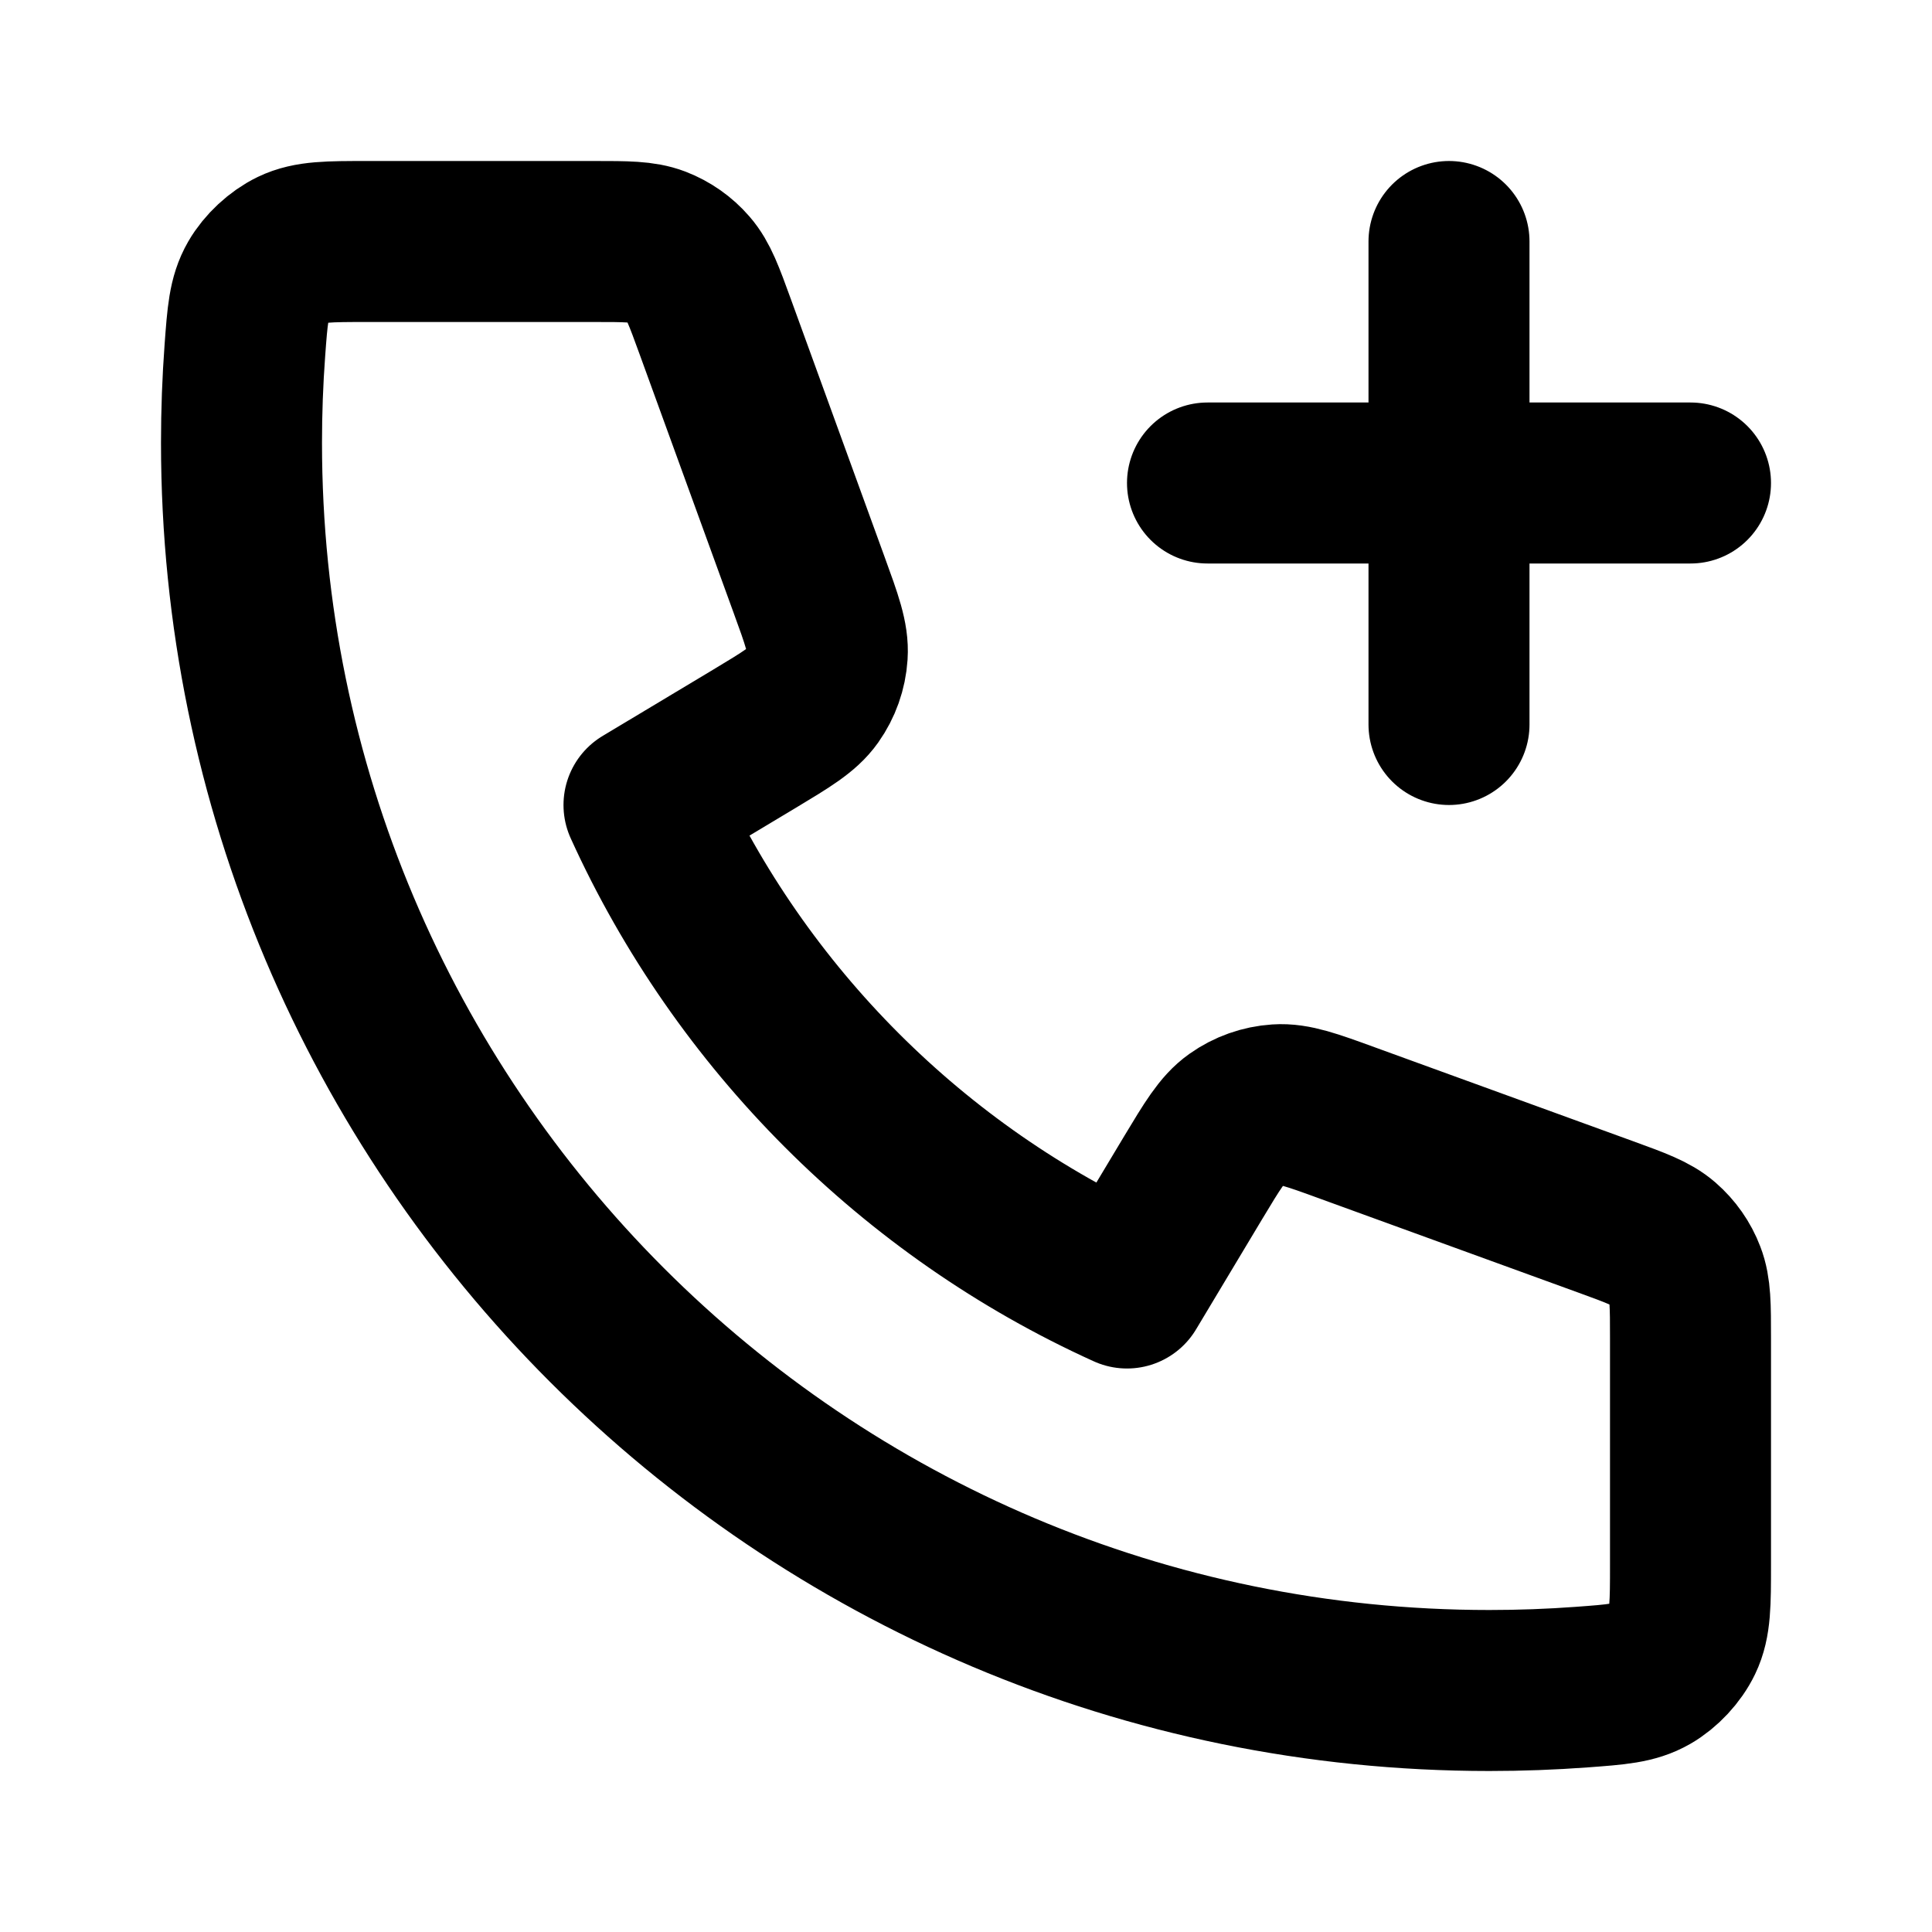
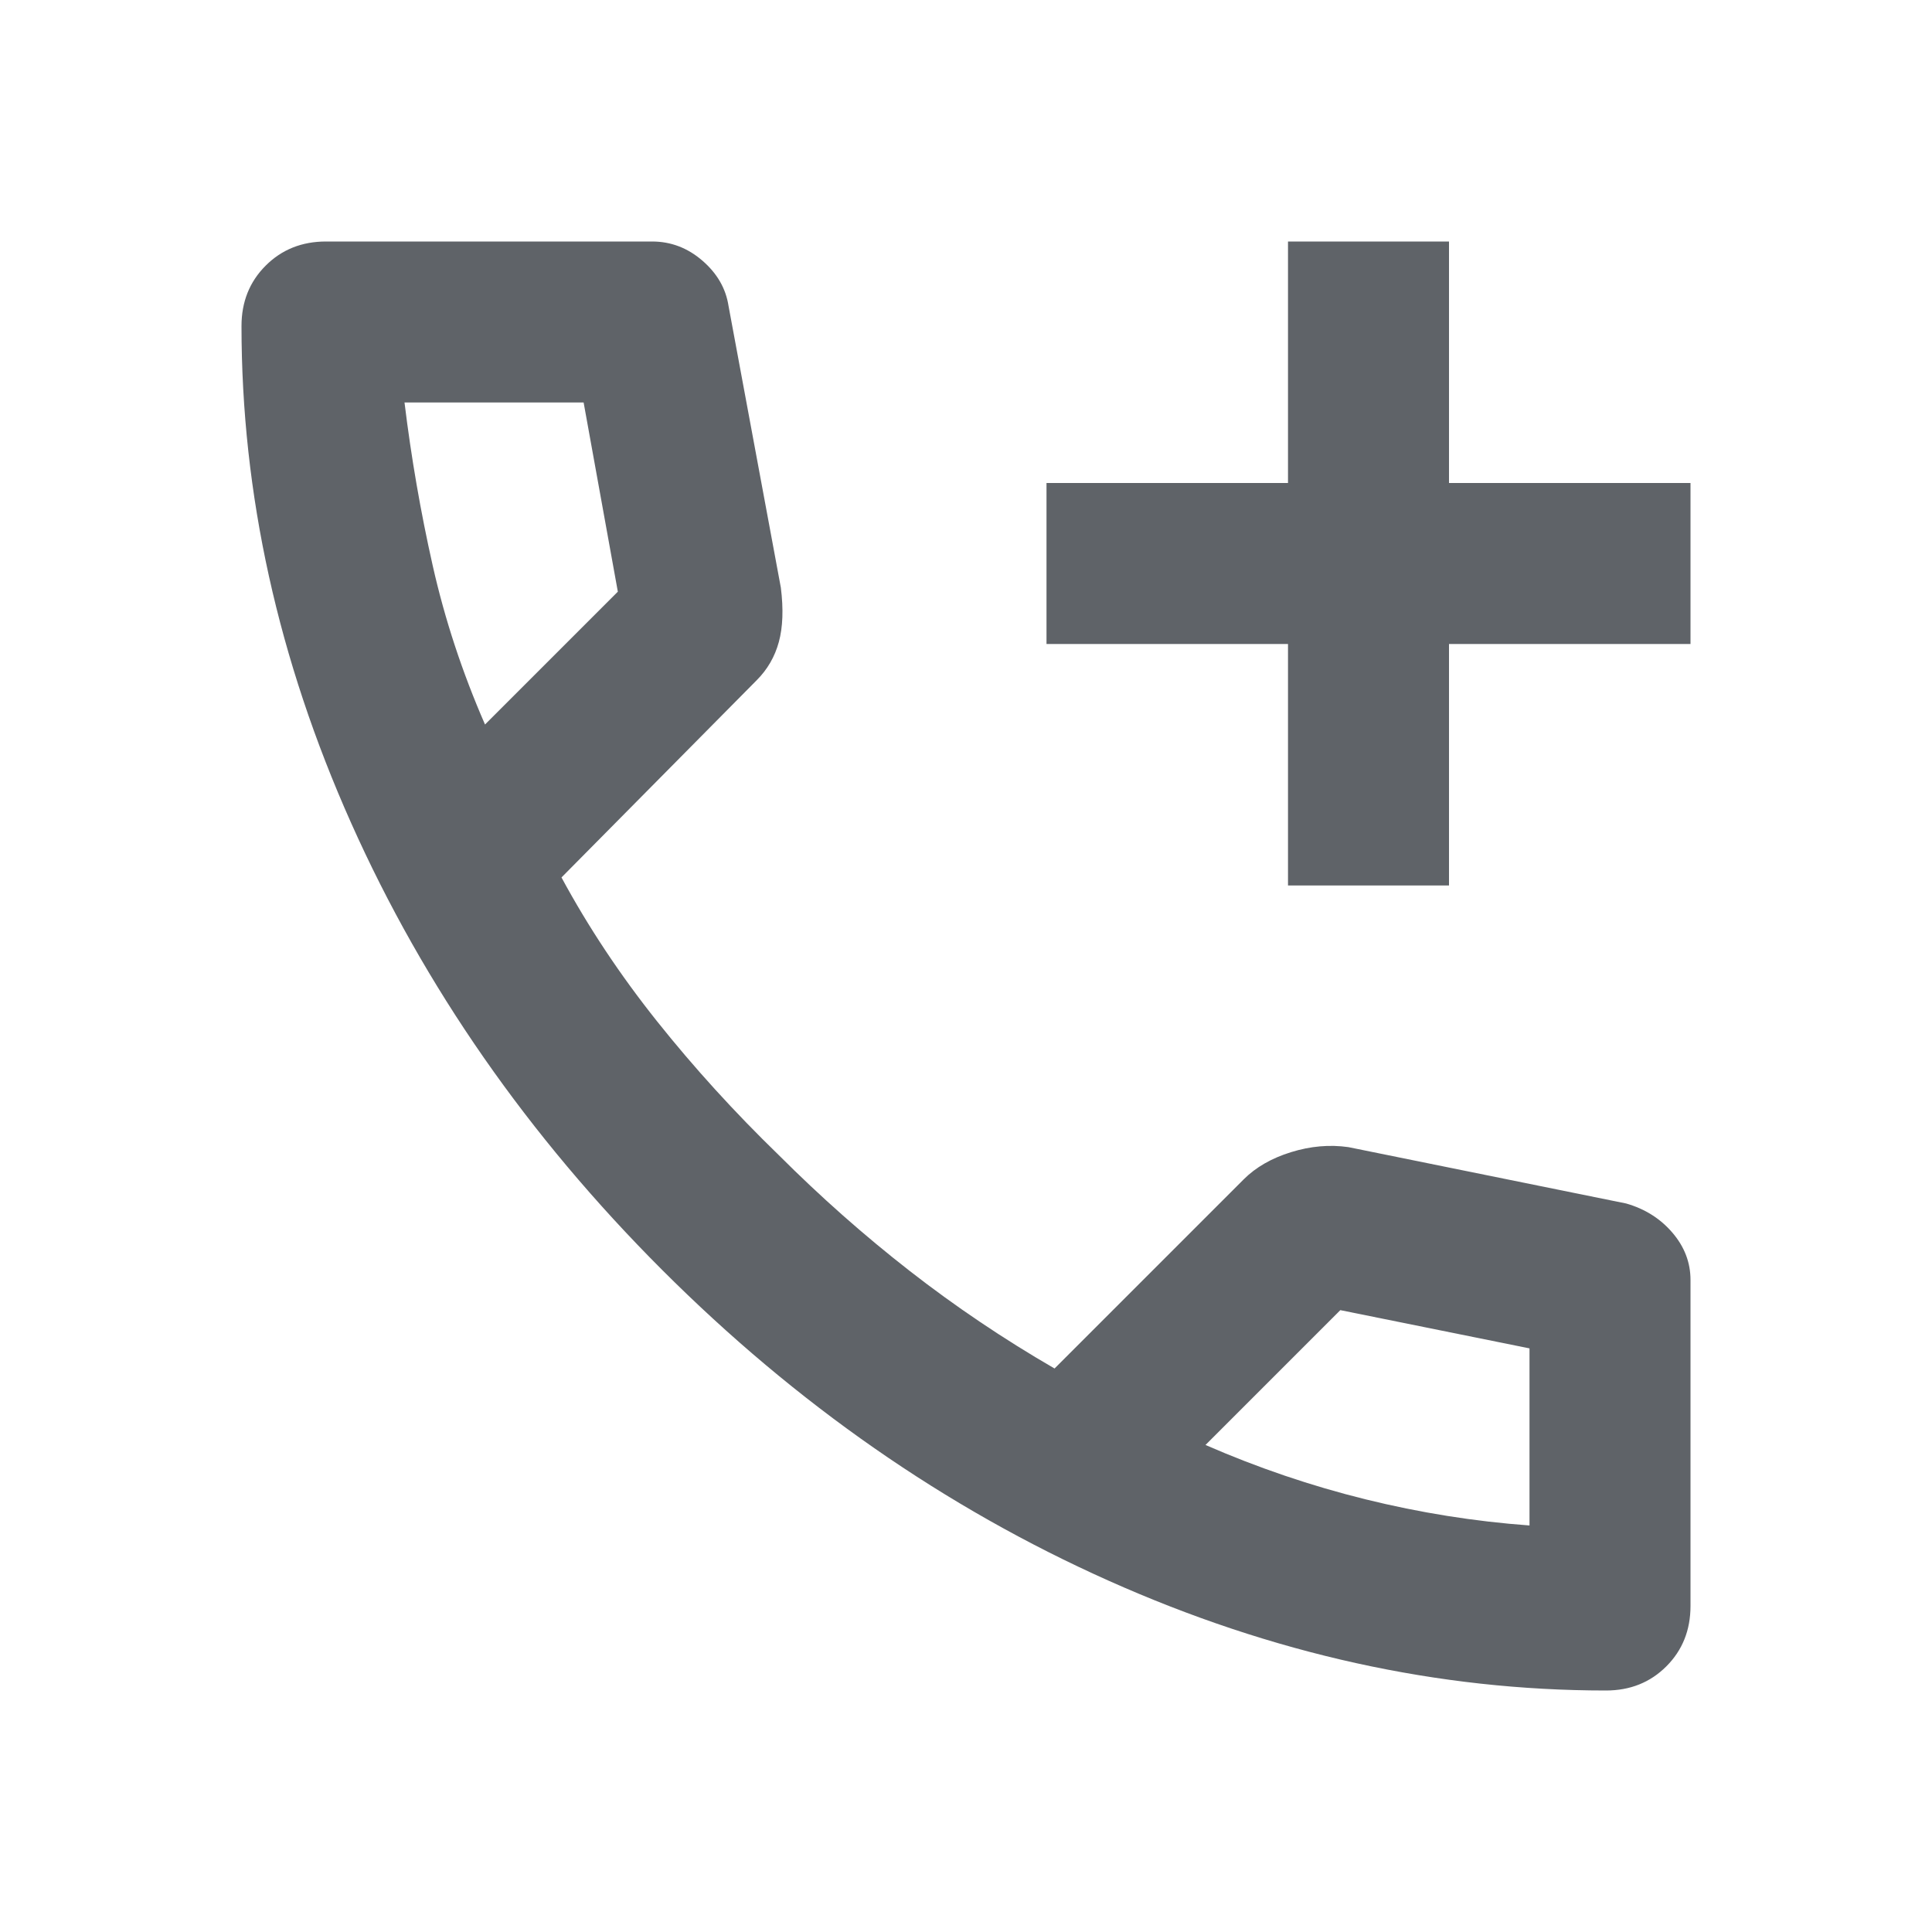
- <svg xmlns="http://www.w3.org/2000/svg" width="800px" height="800px" viewBox="0 0 24 24" fill="none">
-   <path d="M18 9V6M18 6V3M18 6H15M18 6H21M18.5 21C9.94 21 3 14.06 3 5.5C3 5.114 3.014 4.731 3.042 4.352C3.074 3.917 3.09 3.699 3.204 3.501C3.298 3.337 3.466 3.181 3.636 3.099C3.842 3 4.082 3 4.562 3H7.379C7.783 3 7.985 3 8.158 3.066C8.311 3.125 8.447 3.22 8.554 3.344C8.676 3.484 8.745 3.674 8.883 4.053L10.049 7.26C10.21 7.702 10.29 7.922 10.276 8.132C10.264 8.316 10.201 8.494 10.094 8.645C9.973 8.816 9.771 8.937 9.369 9.179L8 10C9.202 12.649 11.35 14.8 14 16L14.821 14.631C15.063 14.229 15.184 14.027 15.355 13.906C15.506 13.799 15.684 13.736 15.868 13.724C16.078 13.71 16.299 13.79 16.74 13.951L19.947 15.117C20.326 15.255 20.516 15.324 20.656 15.446C20.779 15.553 20.875 15.689 20.933 15.842C21 16.015 21 16.217 21 16.621V19.438C21 19.918 21 20.158 20.901 20.364C20.819 20.535 20.663 20.702 20.499 20.796C20.301 20.91 20.083 20.926 19.648 20.958C19.269 20.986 18.886 21 18.5 21Z" stroke="#000000" stroke-width="2" stroke-linecap="round" stroke-linejoin="round" />
+ <svg xmlns="http://www.w3.org/2000/svg" height="24px" viewBox="0 -960 960 960" width="24px" fill="#5f6368">
+   <path d="M640-520v-120H520v-80h120v-120h80v120h120v80H720v120h-80Zm158 400q-125 0-247-54.5T329-329Q229-429 174.5-551T120-798q0-18 12-30t30-12h162q14 0 25 9.5t13 22.5l26 140q2 16-1 27t-11 19l-97 98q20 37 47.5 71.5T387-386q31 31 65 57.5t72 48.5l94-94q9-9 23.5-13.5T670-390l138 28q14 4 23 14.5t9 23.5v162q0 18-12 30t-30 12ZM241-600l66-66-17-94h-89q5 41 14 81t26 79Zm358 358q39 17 79.5 27t81.5 13v-88l-94-19-67 67ZM241-600Zm358 358Z" />
</svg>
